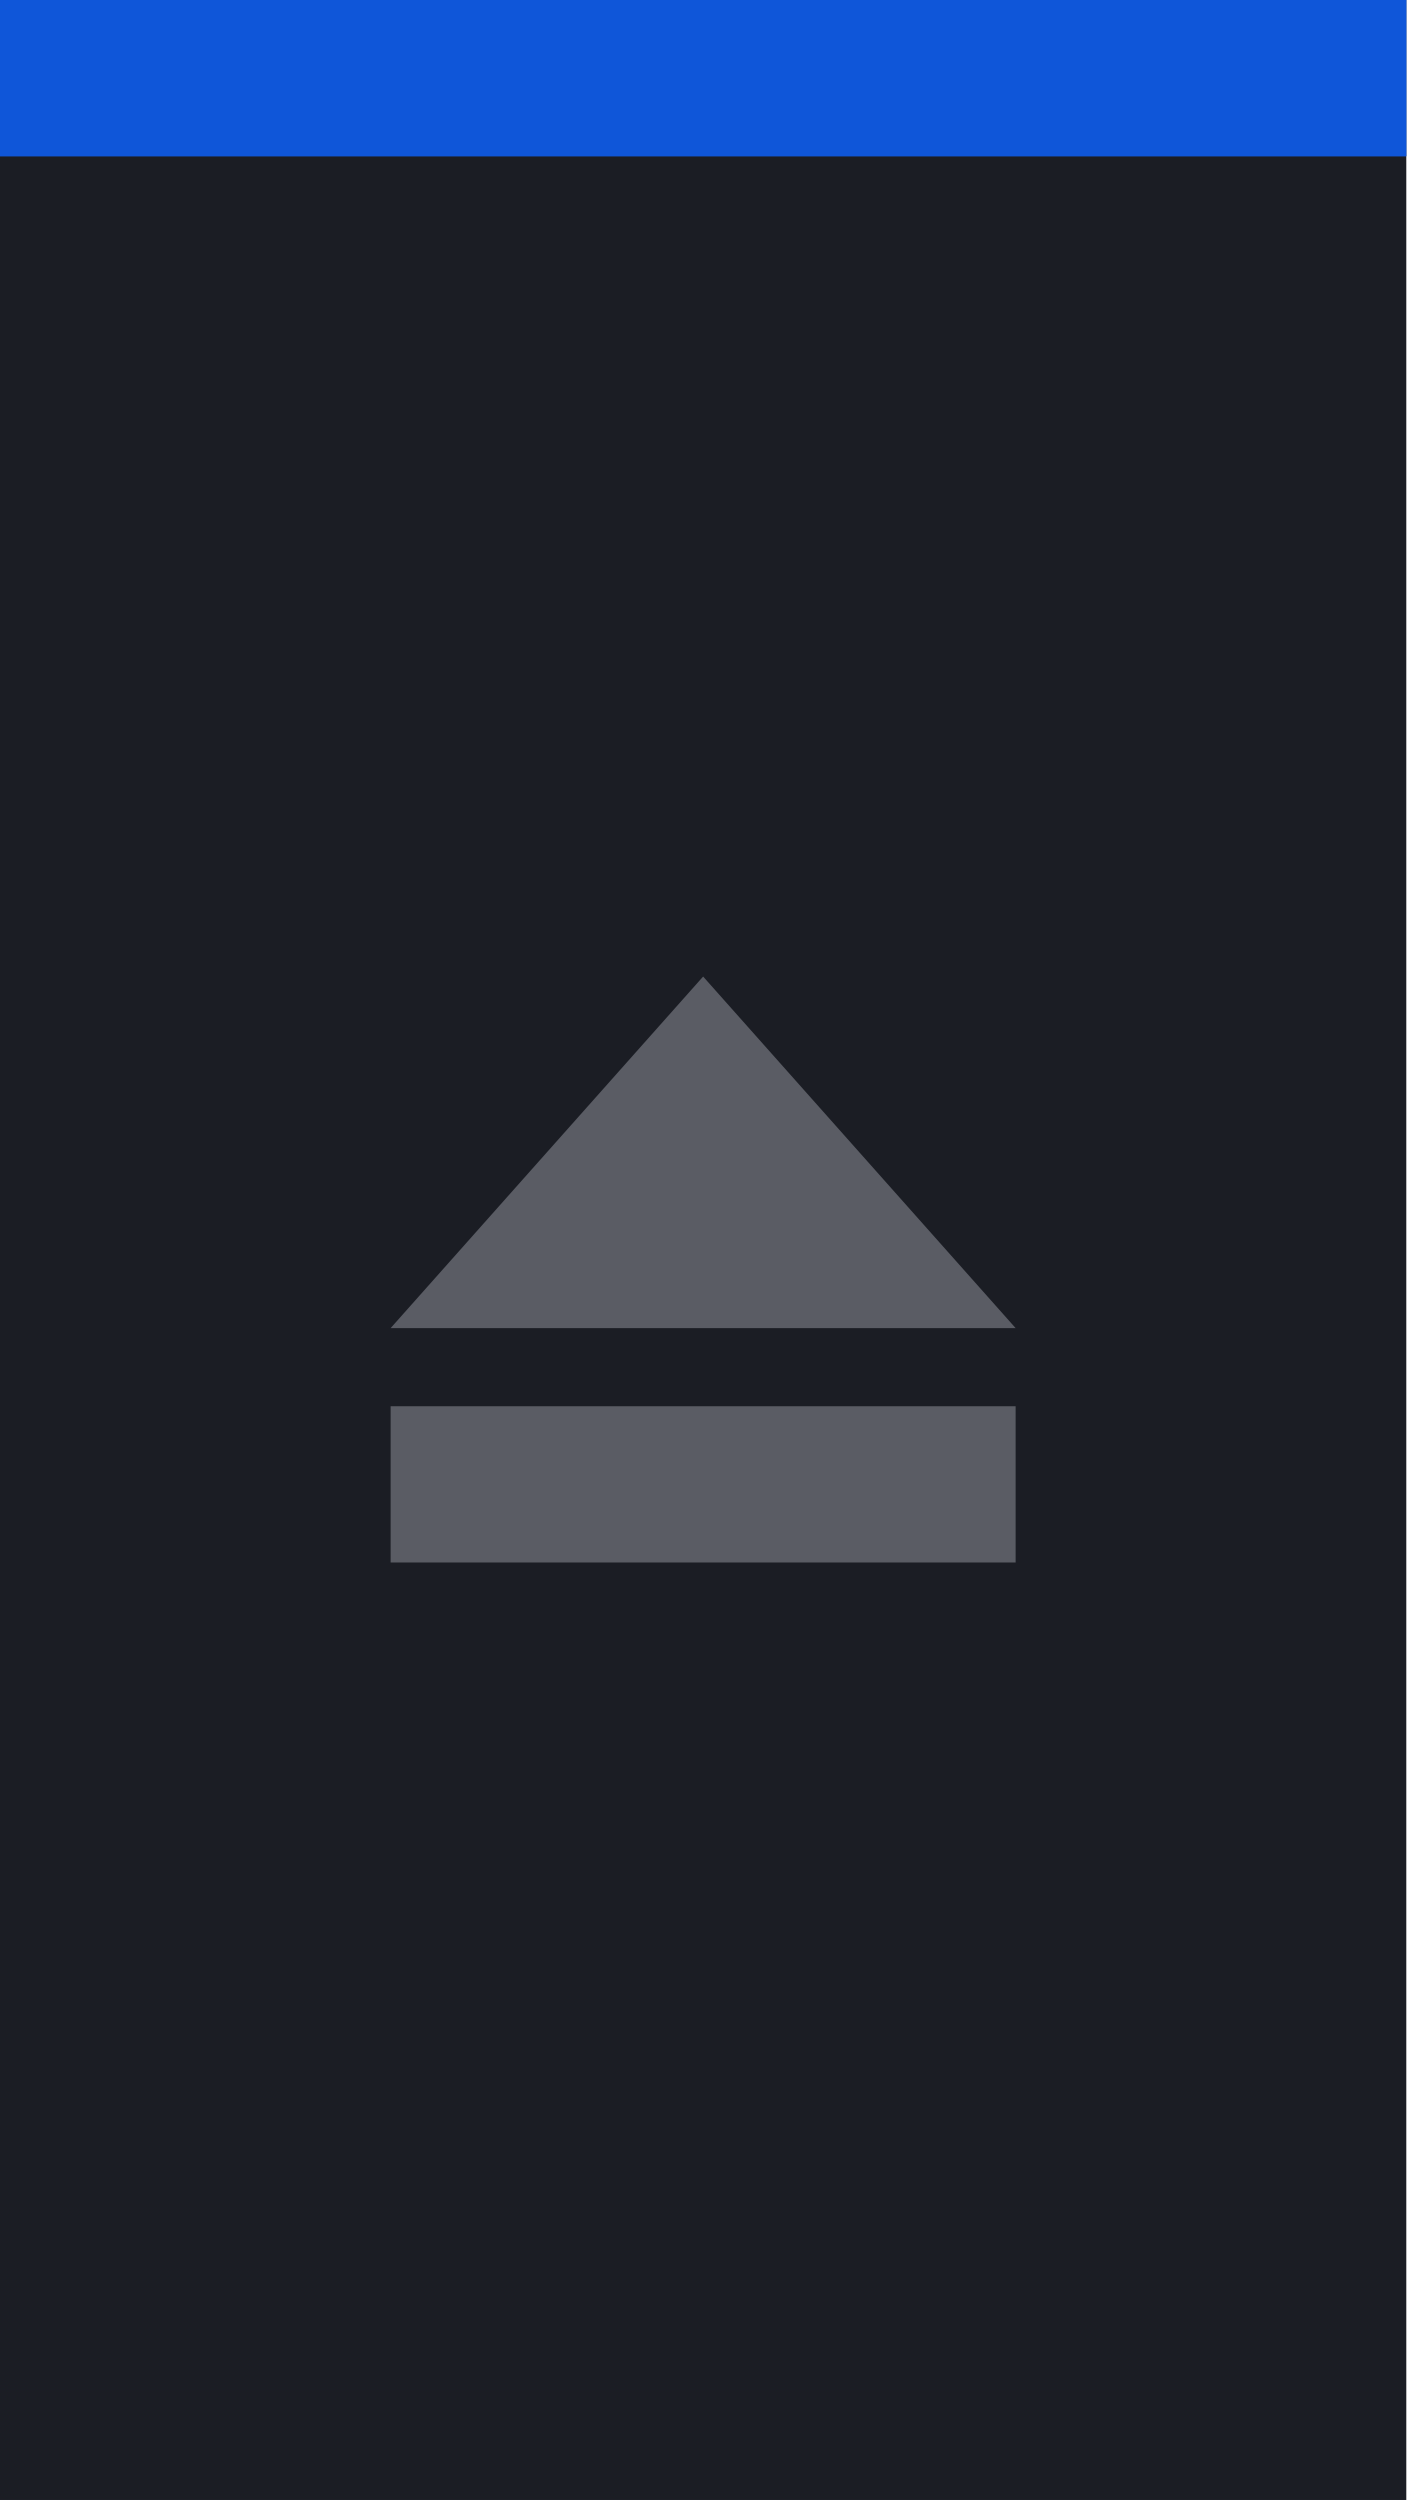
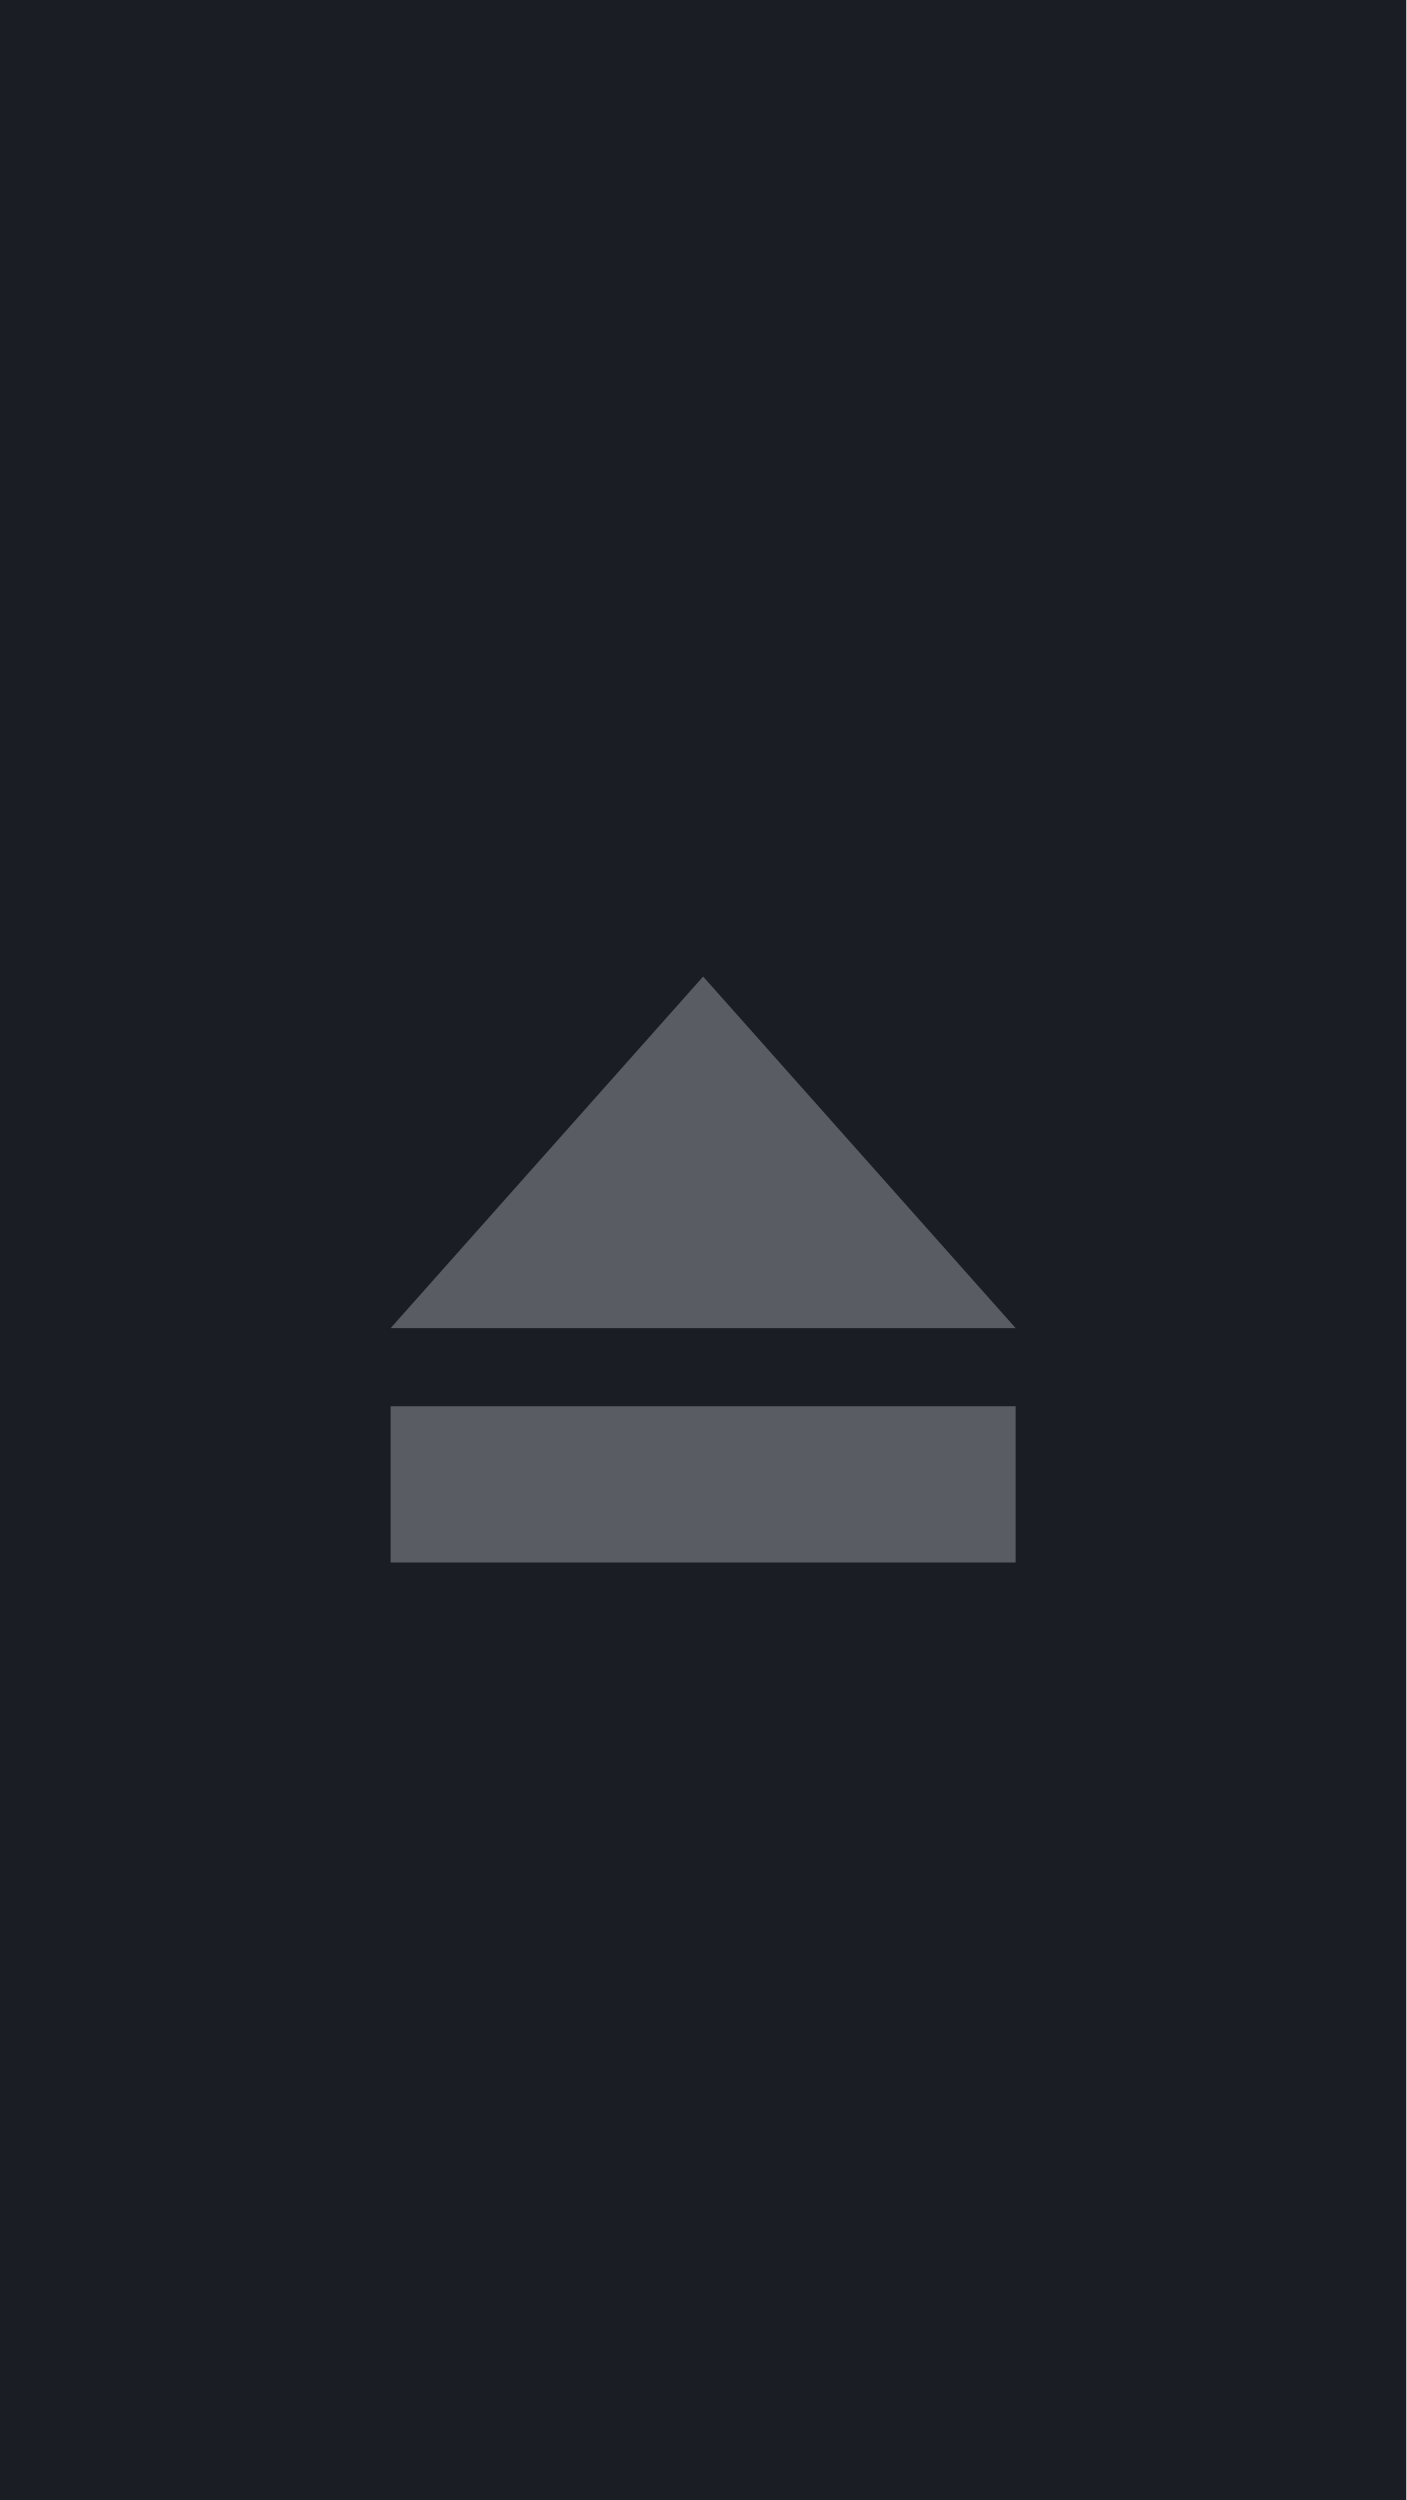
- <svg xmlns="http://www.w3.org/2000/svg" xmlns:xlink="http://www.w3.org/1999/xlink" width="18" height="32" viewBox="0 0 18 32" id="svg2" version="1.1">
-   <defs id="matcha">
-     <linearGradient id="header_bg">
-       <stop style="stop-color:#1b1d24;stop-opacity:1;" offset="0" id="stop1167" />
-     </linearGradient>
-     <linearGradient xlink:href="#header_bg" id="linearGradient26904" gradientUnits="userSpaceOnUse" x1="19" y1="585.362" x2="19" y2="557.362" gradientTransform="translate(15.55555,10)" />
-   </defs>
-   <g id="layer1" transform="translate(-191,-590.3621)">
-     <g id="shade-inactive">
-       <g id="use5121" transform="matrix(0.6428571,0,0,1,187.7857,32.99997)">
-         <rect style="opacity:1;fill:url(#linearGradient26904);fill-opacity:1;stroke:none;stroke-width:1;stroke-linecap:butt;stroke-linejoin:round;stroke-miterlimit:4;stroke-dasharray:none;stroke-dashoffset:0;stroke-opacity:1" id="rect28920" width="28" height="32" x="5" y="557.362" />
-         <rect style="opacity:1;fill:#0f56d9;fill-opacity:1;stroke:none;stroke-width:1;stroke-linecap:butt;stroke-linejoin:round;stroke-miterlimit:4;stroke-dasharray:none;stroke-dashoffset:0;stroke-opacity:1" id="rect28922" width="28" height="2" x="5" y="557.362" />
-       </g>
-       <g style="fill:#797d87;fill-opacity:1" transform="translate(46,-1.000023)" id="g5193-3">
-         <rect transform="rotate(90)" y="-158" x="609.362" height="8" width="2" id="rect5123-1-7-65" style="opacity:1;fill:#5a5c64;fill-opacity:1;stroke:none;stroke-width:1;stroke-linecap:butt;stroke-linejoin:round;stroke-miterlimit:4;stroke-dasharray:none;stroke-dashoffset:0;stroke-opacity:1" />
-         <path style="opacity:1;fill:#5a5c64;fill-opacity:1;stroke:none;stroke-width:1;stroke-linecap:butt;stroke-linejoin:round;stroke-miterlimit:4;stroke-dasharray:none;stroke-dashoffset:0;stroke-opacity:1" d="m 154,603.862 4,4.5 h -8 z" id="rect5190-6" />
-       </g>
-       <rect style="fill:#0f56d9;fill-opacity:1;fill-rule:evenodd;stroke:#ffffff;stroke-width:0;paint-order:markers fill stroke" id="rect1617-3-5-3" width="18" height="2" x="191" y="590.362" />
-     </g>
-   </g>
+ <svg xmlns="http://www.w3.org/2000/svg" width="18" height="32" viewBox="0 0 18 32" id="svg2" version="1.1">
+   <defs id="matcha" />
+   <rect style="opacity:1;fill:#1b1d24;fill-opacity:1;stroke:none;stroke-width:0;stroke-linecap:butt;stroke-linejoin:round;stroke-miterlimit:4;stroke-dasharray:none;stroke-dashoffset:0;stroke-opacity:1" id="rect28920" width="28" height="32" x="5" y="557.362" transform="matrix(0.6428571,0,0,1,-3.21429,-557.3621)" />
+   <rect transform="rotate(90,223.181,-368.1811)" y="-158" x="609.362" height="8" width="2" id="rect5123-1-7-65" style="fill:#5a5c64;fill-opacity:1;opacity:1;stroke:none;stroke-width:0;stroke-linecap:butt;stroke-linejoin:round;stroke-miterlimit:4;stroke-dasharray:none;stroke-dashoffset:0;stroke-opacity:1" />
+   <path style="fill:#5a5c64;fill-opacity:1;opacity:1;stroke:none;stroke-width:0;stroke-linecap:butt;stroke-linejoin:round;stroke-miterlimit:4;stroke-dasharray:none;stroke-dashoffset:0;stroke-opacity:1" d="m 154,603.862 4,4.5 h -8 z" id="rect5190-6" transform="translate(-145,-591.3621)" />
</svg>
